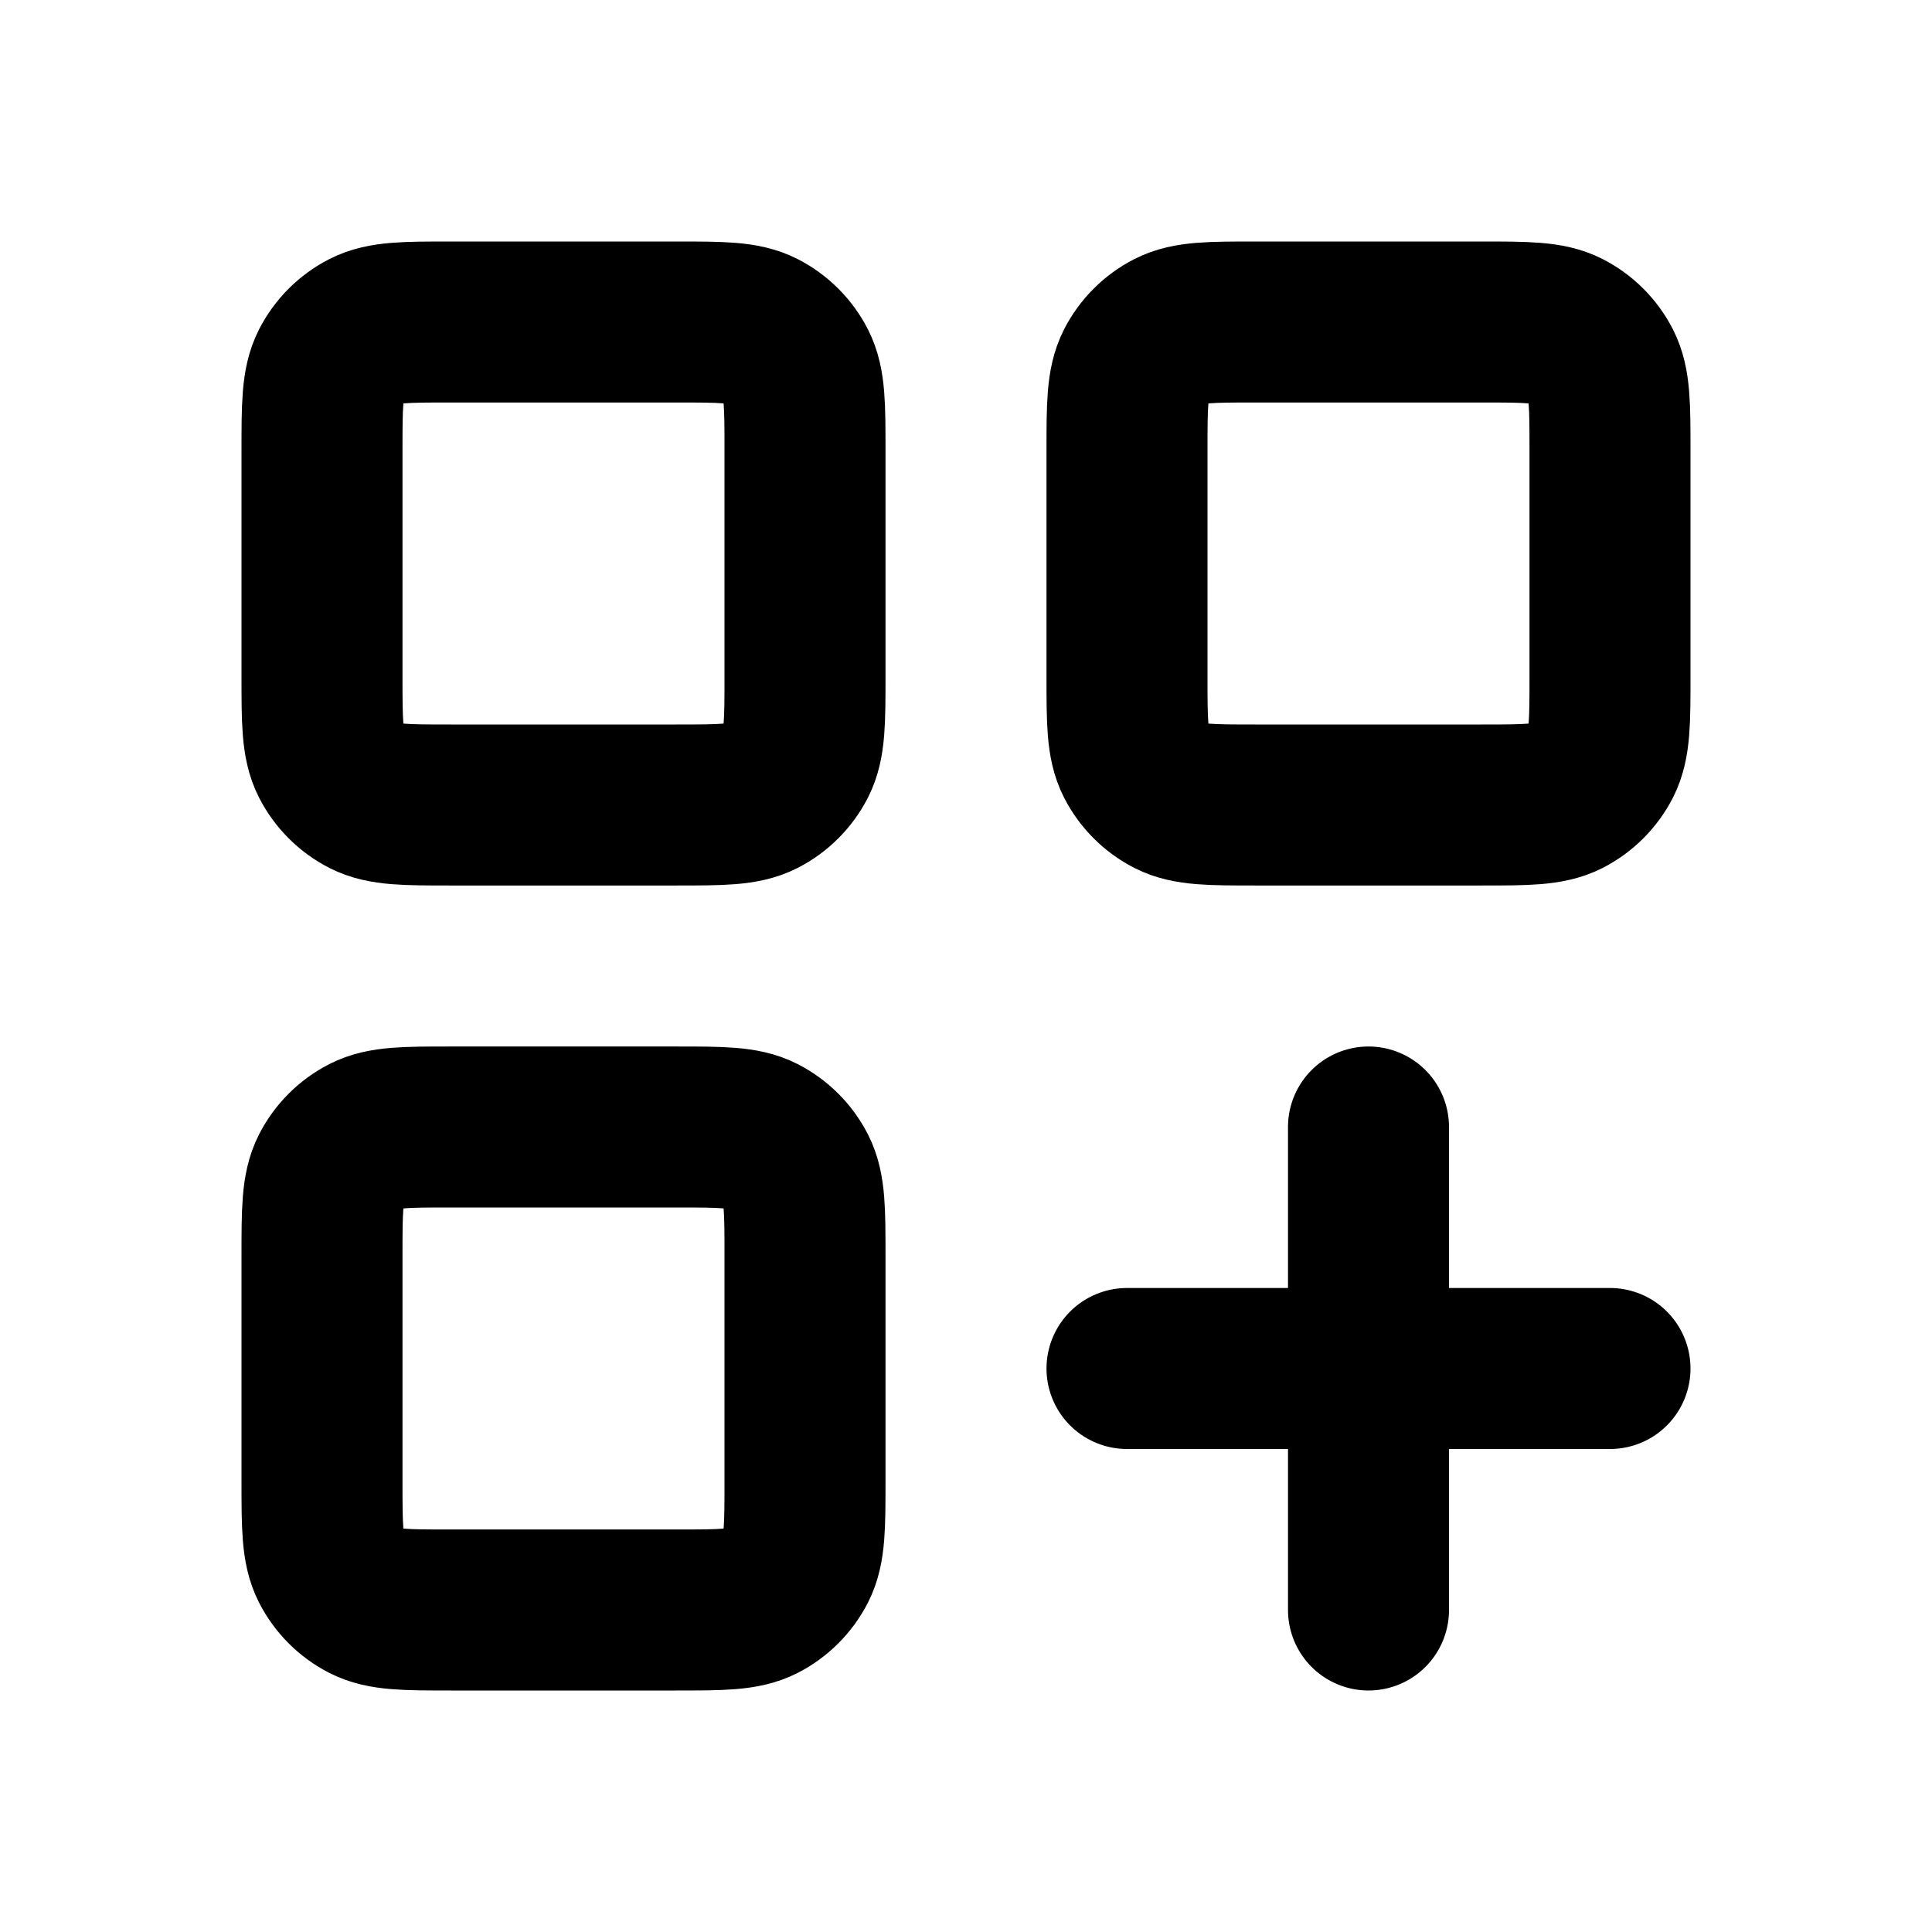
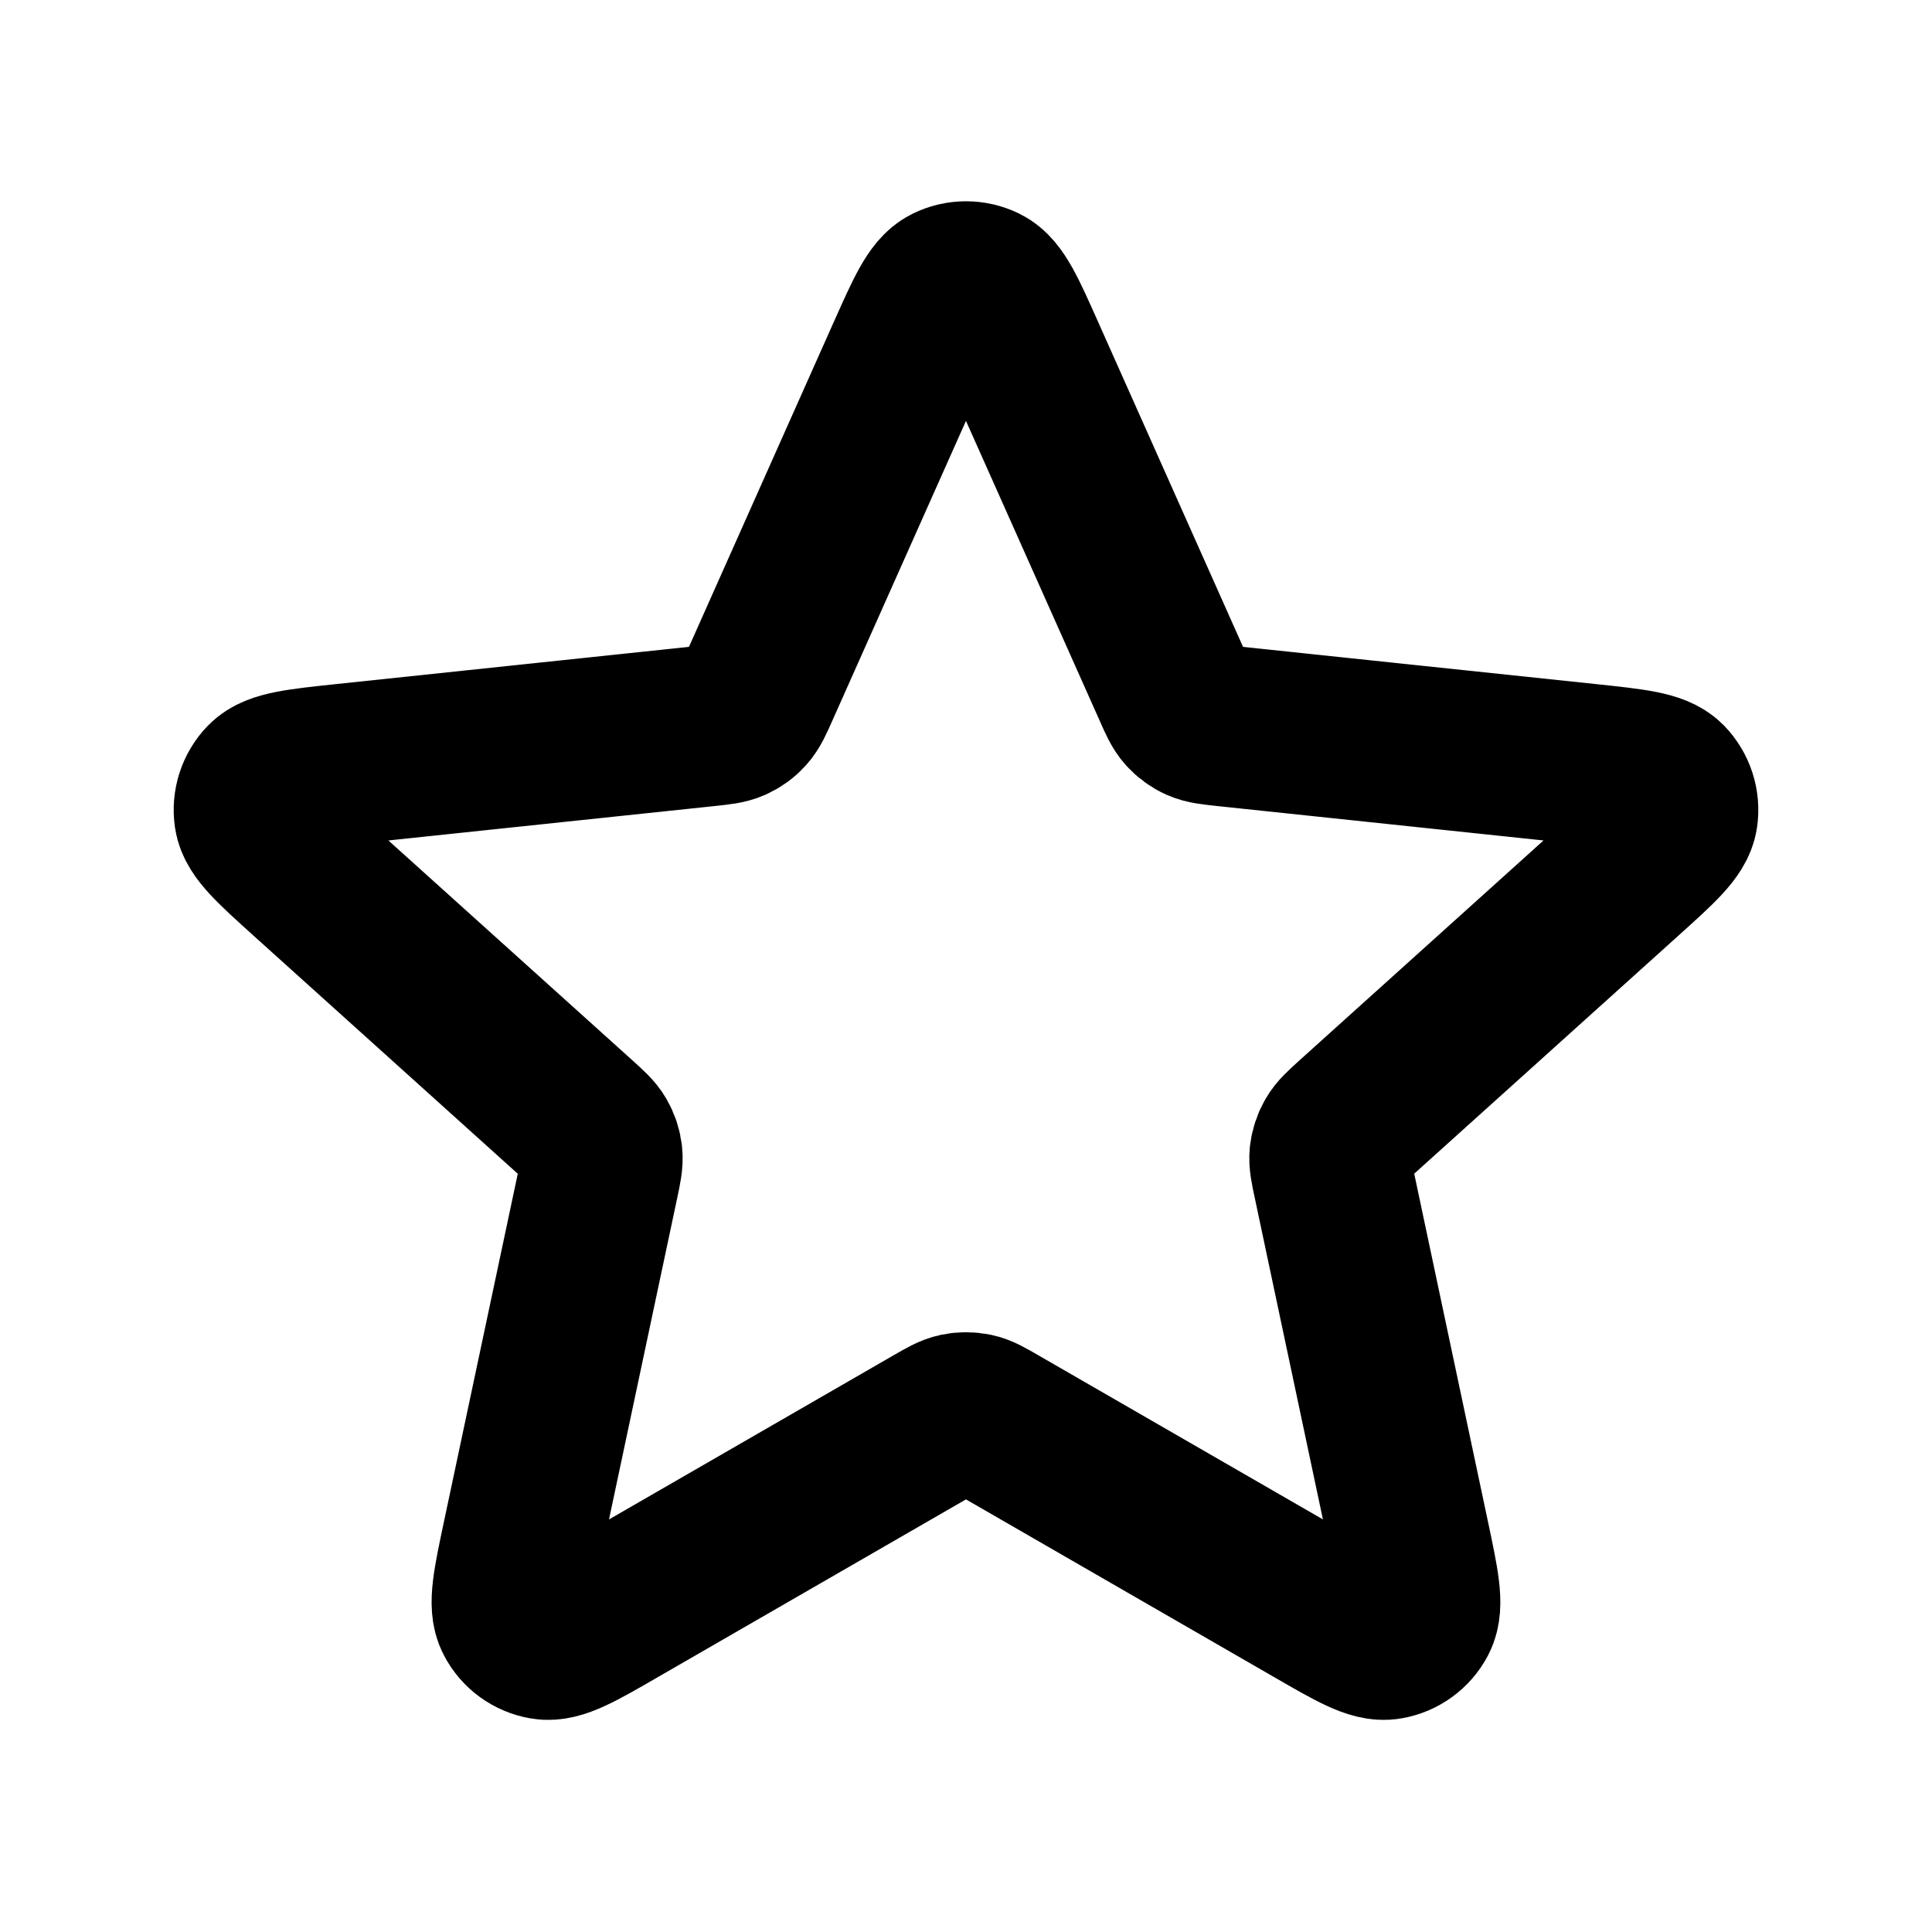
<svg xmlns="http://www.w3.org/2000/svg" width="800px" height="800px" viewBox="0 0 24 24" fill="none">
-   <path d="M17 14V20M14 17H20M15.6 10H18.4C18.96 10 19.24 10 19.454 9.891C19.642 9.795 19.795 9.642 19.891 9.454C20 9.24 20 8.96 20 8.4V5.6C20 5.04 20 4.76 19.891 4.546C19.795 4.358 19.642 4.205 19.454 4.109C19.24 4 18.96 4 18.4 4H15.6C15.04 4 14.76 4 14.546 4.109C14.358 4.205 14.205 4.358 14.109 4.546C14 4.76 14 5.04 14 5.6V8.4C14 8.96 14 9.24 14.109 9.454C14.205 9.642 14.358 9.795 14.546 9.891C14.76 10 15.04 10 15.6 10ZM5.6 10H8.4C8.96 10 9.24 10 9.454 9.891C9.642 9.795 9.795 9.642 9.891 9.454C10 9.24 10 8.96 10 8.4V5.6C10 5.04 10 4.76 9.891 4.546C9.795 4.358 9.642 4.205 9.454 4.109C9.24 4 8.96 4 8.4 4H5.6C5.04 4 4.76 4 4.546 4.109C4.358 4.205 4.205 4.358 4.109 4.546C4 4.76 4 5.04 4 5.6V8.4C4 8.96 4 9.24 4.109 9.454C4.205 9.642 4.358 9.795 4.546 9.891C4.76 10 5.04 10 5.6 10ZM5.6 20H8.4C8.96 20 9.24 20 9.454 19.891C9.642 19.795 9.795 19.642 9.891 19.454C10 19.24 10 18.96 10 18.4V15.6C10 15.04 10 14.76 9.891 14.546C9.795 14.358 9.642 14.205 9.454 14.109C9.24 14 8.96 14 8.4 14H5.6C5.04 14 4.76 14 4.546 14.109C4.358 14.205 4.205 14.358 4.109 14.546C4 14.76 4 15.04 4 15.6V18.4C4 18.96 4 19.24 4.109 19.454C4.205 19.642 4.358 19.795 4.546 19.891C4.76 20 5.04 20 5.6 20Z" stroke="#000000" stroke-width="2" stroke-linecap="round" stroke-linejoin="round" />
+   <path d="M11.269 4.411C11.501 3.892 11.616 3.632 11.778 3.552C11.918 3.483 12.082 3.483 12.222 3.552C12.383 3.632 12.499 3.892 12.73 4.411L14.575 8.548C14.643 8.702 14.677 8.778 14.73 8.837C14.777 8.889 14.834 8.931 14.898 8.959C14.97 8.991 15.054 9 15.221 9.018L19.726 9.493C20.291 9.553 20.574 9.583 20.7 9.711C20.809 9.823 20.86 9.98 20.837 10.134C20.811 10.312 20.6 10.502 20.177 10.883L16.812 13.915C16.688 14.028 16.625 14.084 16.586 14.153C16.551 14.213 16.529 14.281 16.521 14.35C16.513 14.429 16.531 14.511 16.566 14.676L17.505 19.106C17.623 19.663 17.682 19.941 17.599 20.1C17.526 20.239 17.393 20.335 17.239 20.361C17.062 20.392 16.816 20.25 16.323 19.965L12.399 17.702C12.254 17.618 12.181 17.576 12.104 17.56C12.035 17.546 11.964 17.546 11.896 17.56C11.819 17.576 11.746 17.618 11.6 17.702L7.677 19.965C7.184 20.25 6.938 20.392 6.76 20.361C6.606 20.335 6.473 20.239 6.401 20.1C6.317 19.941 6.376 19.663 6.494 19.106L7.434 14.676C7.469 14.511 7.486 14.429 7.478 14.35C7.471 14.281 7.449 14.213 7.414 14.153C7.374 14.084 7.312 14.028 7.187 13.915L3.822 10.883C3.4 10.502 3.189 10.312 3.163 10.134C3.14 9.98 3.191 9.823 3.3 9.711C3.426 9.583 3.709 9.553 4.274 9.493L8.778 9.018C8.946 9 9.029 8.991 9.101 8.959C9.165 8.931 9.223 8.889 9.269 8.837C9.322 8.778 9.357 8.702 9.425 8.548L11.269 4.411Z" stroke="#000000" stroke-width="2" stroke-linecap="round" stroke-linejoin="round" />
</svg>
